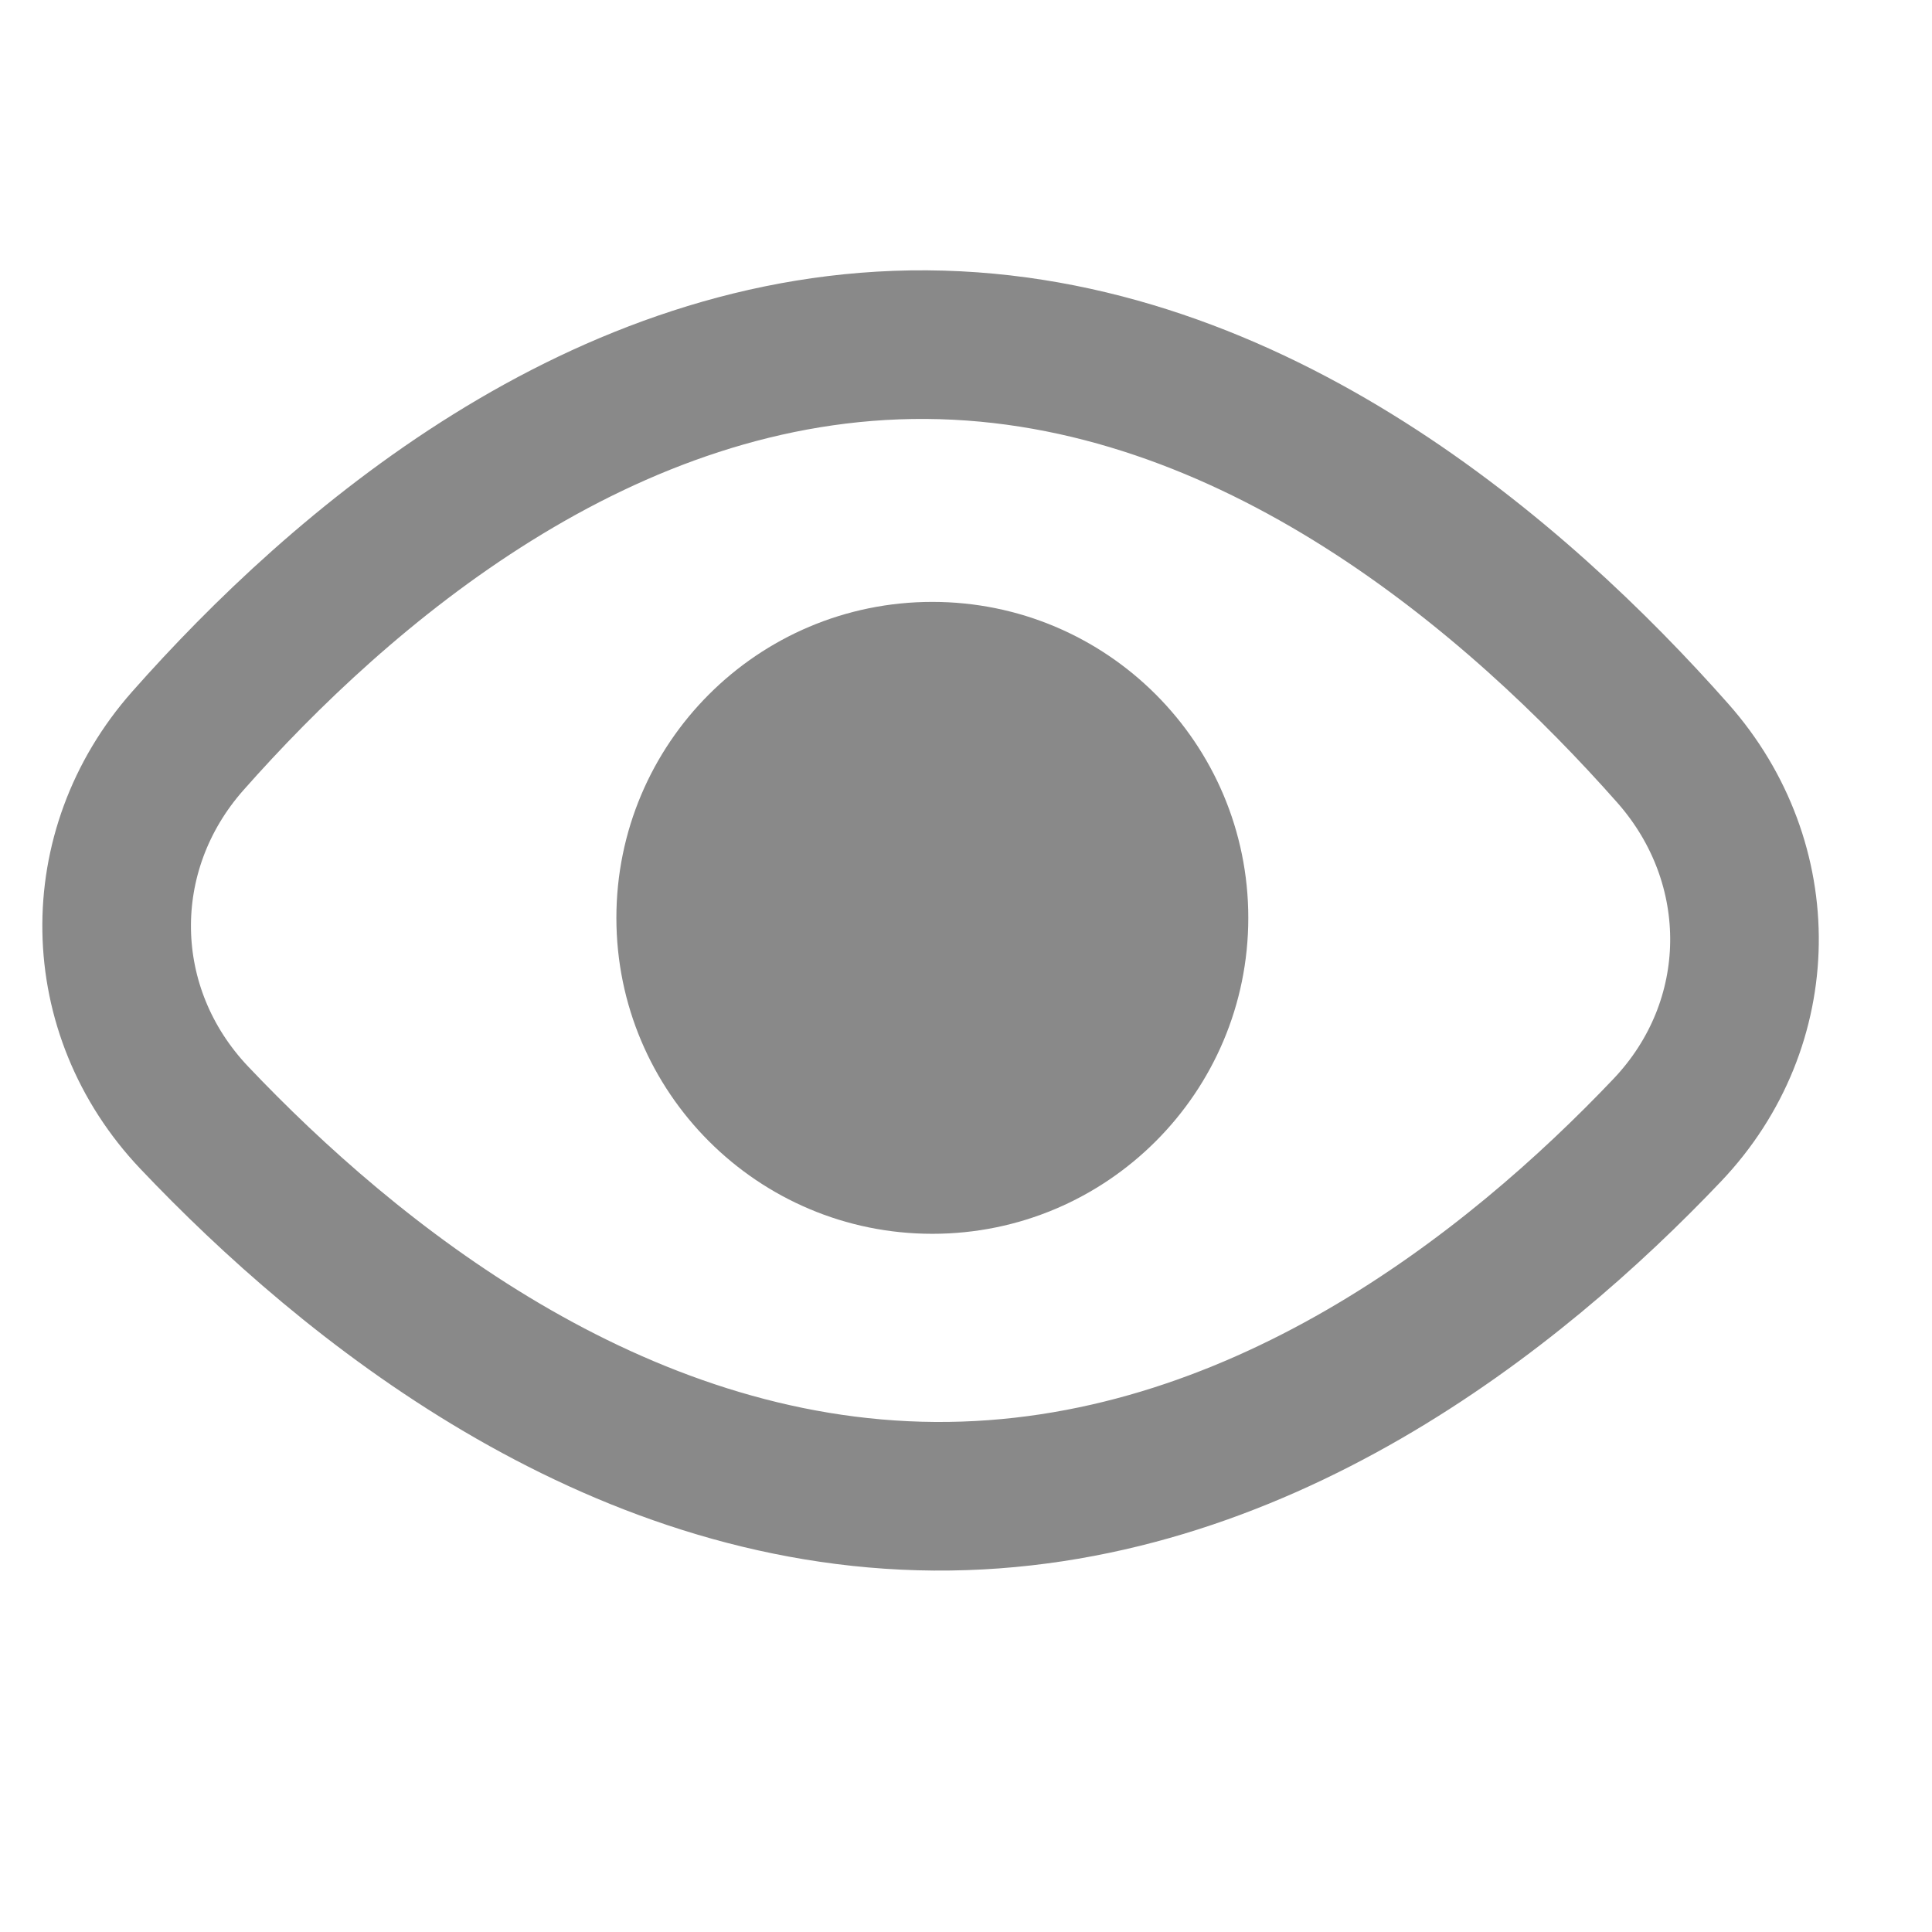
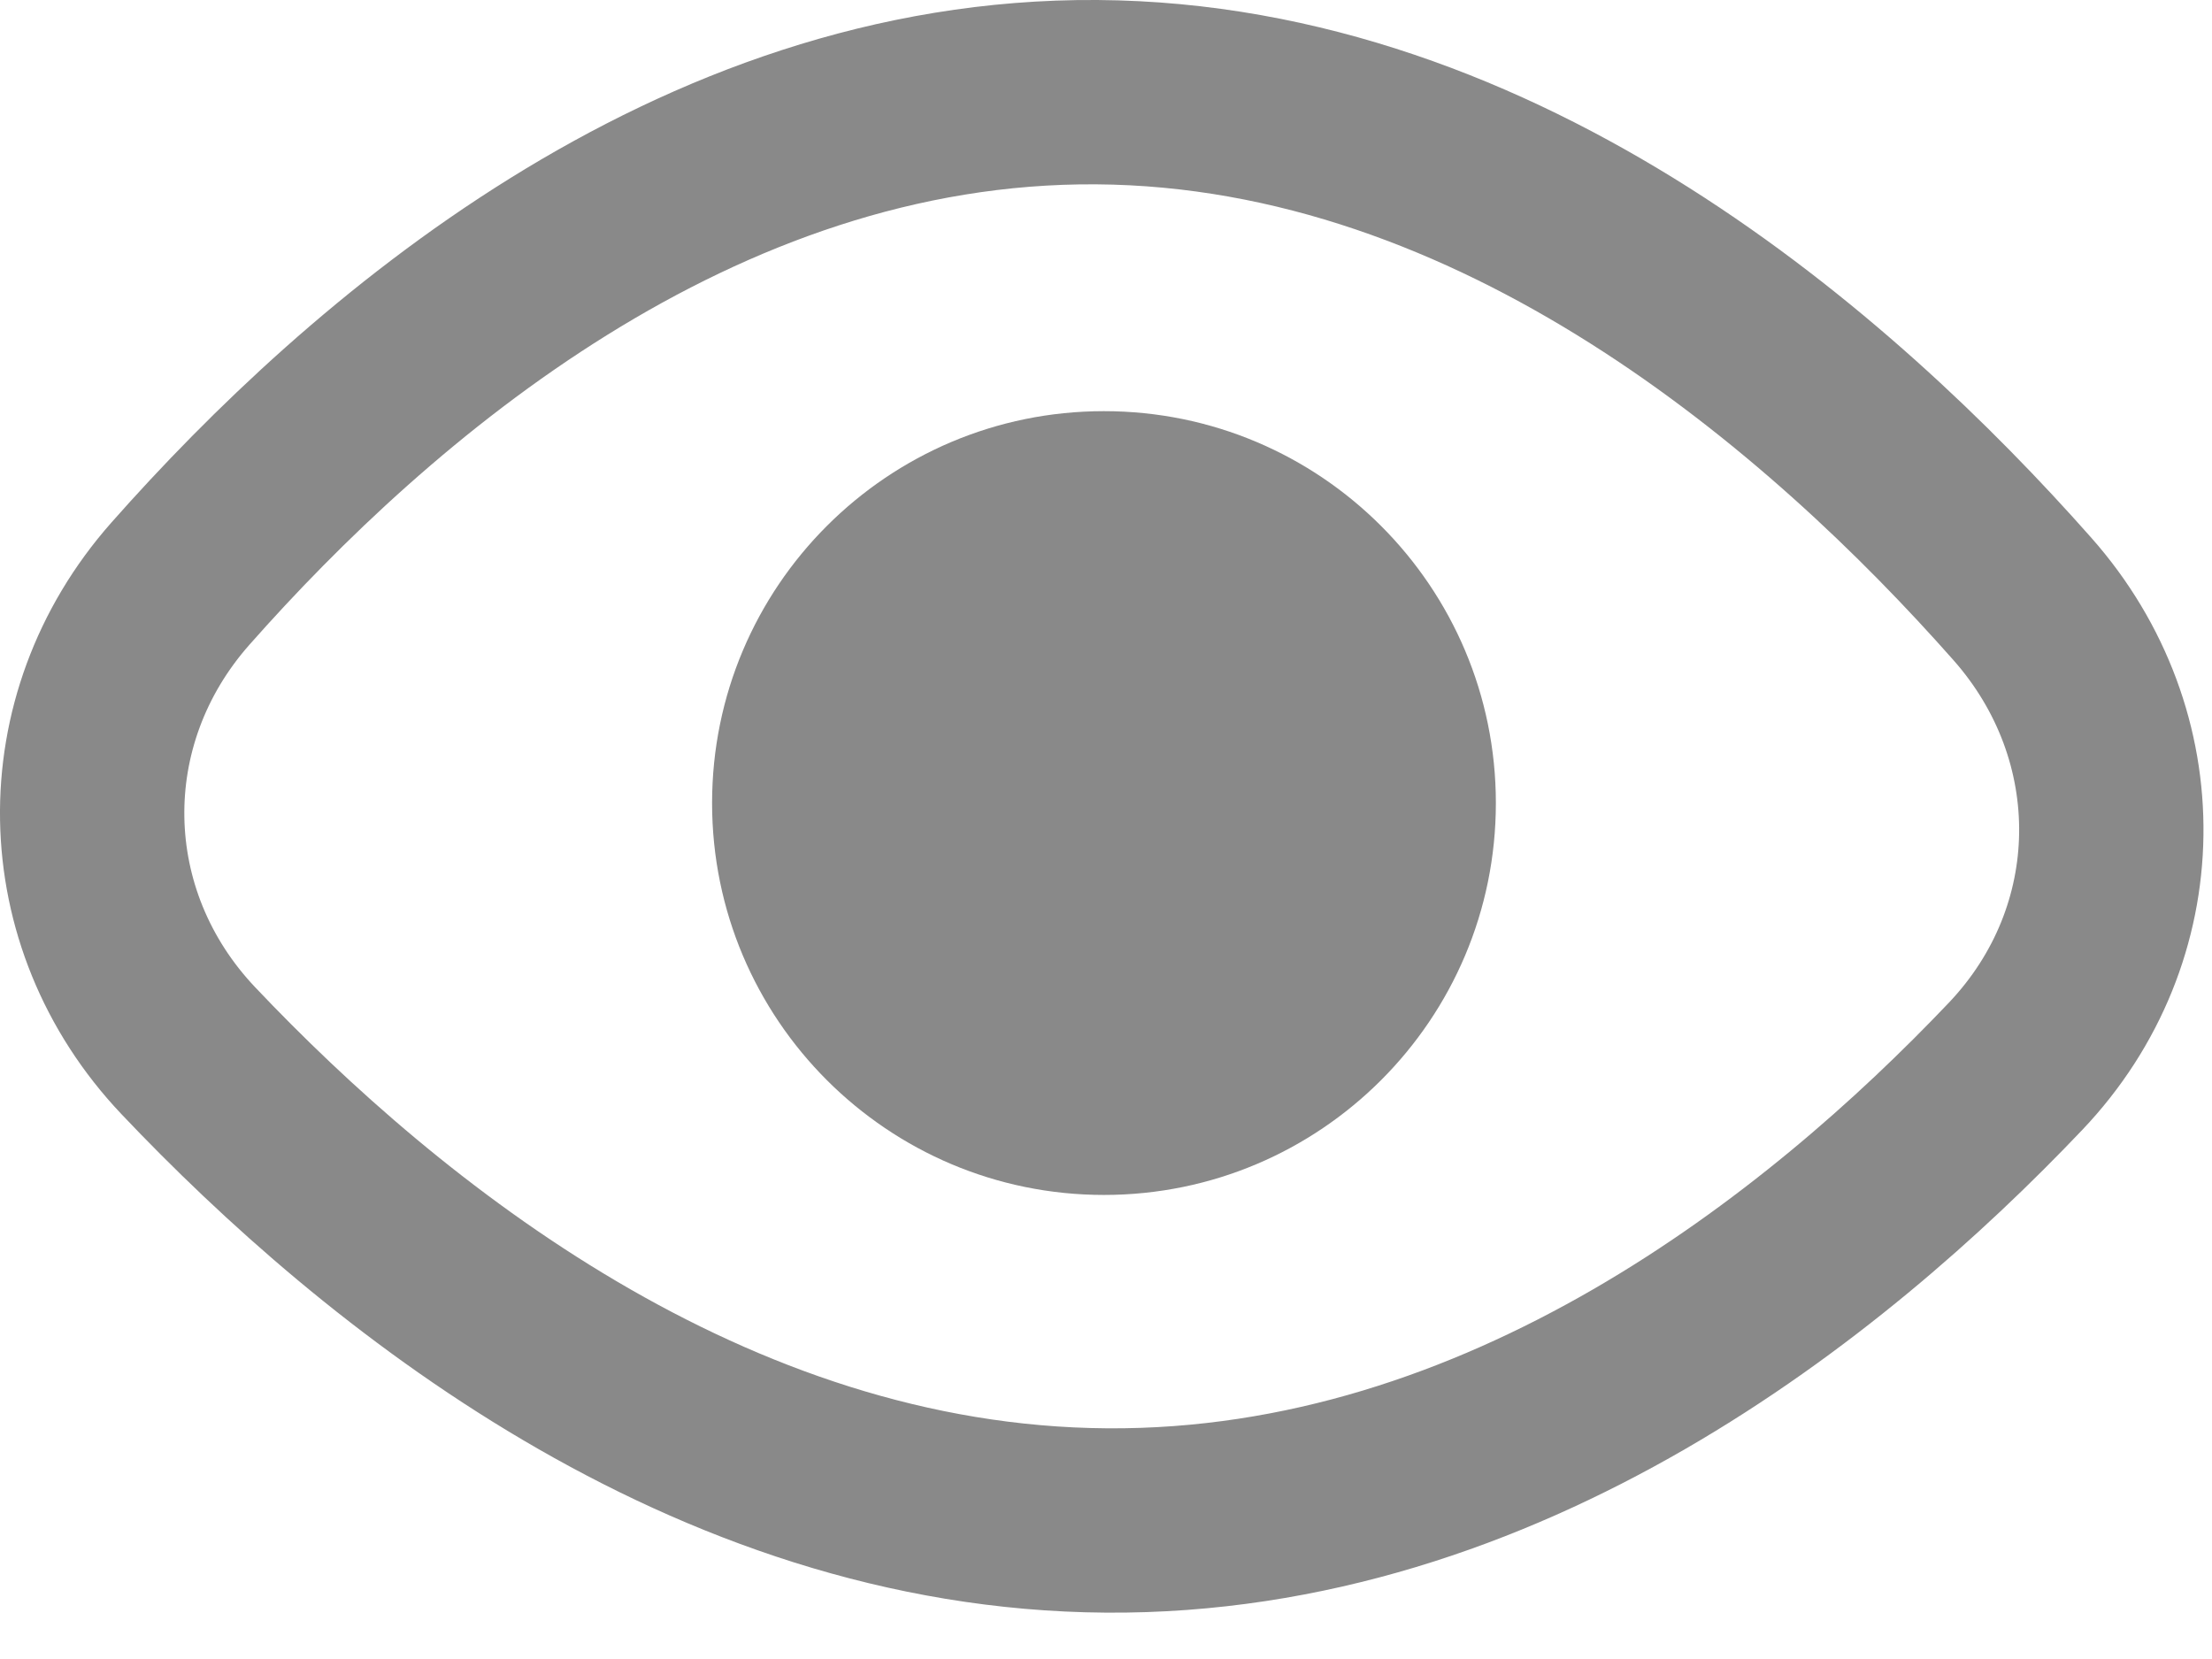
- <svg xmlns="http://www.w3.org/2000/svg" width="26" height="26" viewBox="0 0 26 26" fill="none">
-   <path d="M12.47 4.638C16.856 4.668 20.435 7.788 22.513 10.138C23.821 11.618 23.799 13.776 22.438 15.208C20.377 17.377 16.885 20.166 12.576 20.136C8.244 20.106 4.701 17.242 2.613 15.04C1.255 13.607 1.219 11.451 2.527 9.971C4.576 7.653 8.102 4.609 12.47 4.638Z" stroke="#898989" stroke-width="2" />
-   <circle cx="12.547" cy="12.352" r="4.252" fill="#898989" />
+ <svg xmlns="http://www.w3.org/2000/svg" width="24" height="18" viewBox="0 0 24 18" fill="none">
+   <path d="M11.9 1C16.286 1.03 19.866 4.149 21.943 6.499C23.252 7.979 23.23 10.137 21.869 11.569C19.807 13.739 16.316 16.527 12.006 16.497C7.675 16.468 4.131 13.603 2.044 11.401C0.685 9.968 0.649 7.812 1.957 6.333C4.006 4.014 7.532 0.97 11.9 1Z" stroke="#898989" stroke-width="2" />
+   <circle cx="11.978" cy="8.713" r="4.252" fill="#898989" />
</svg>
